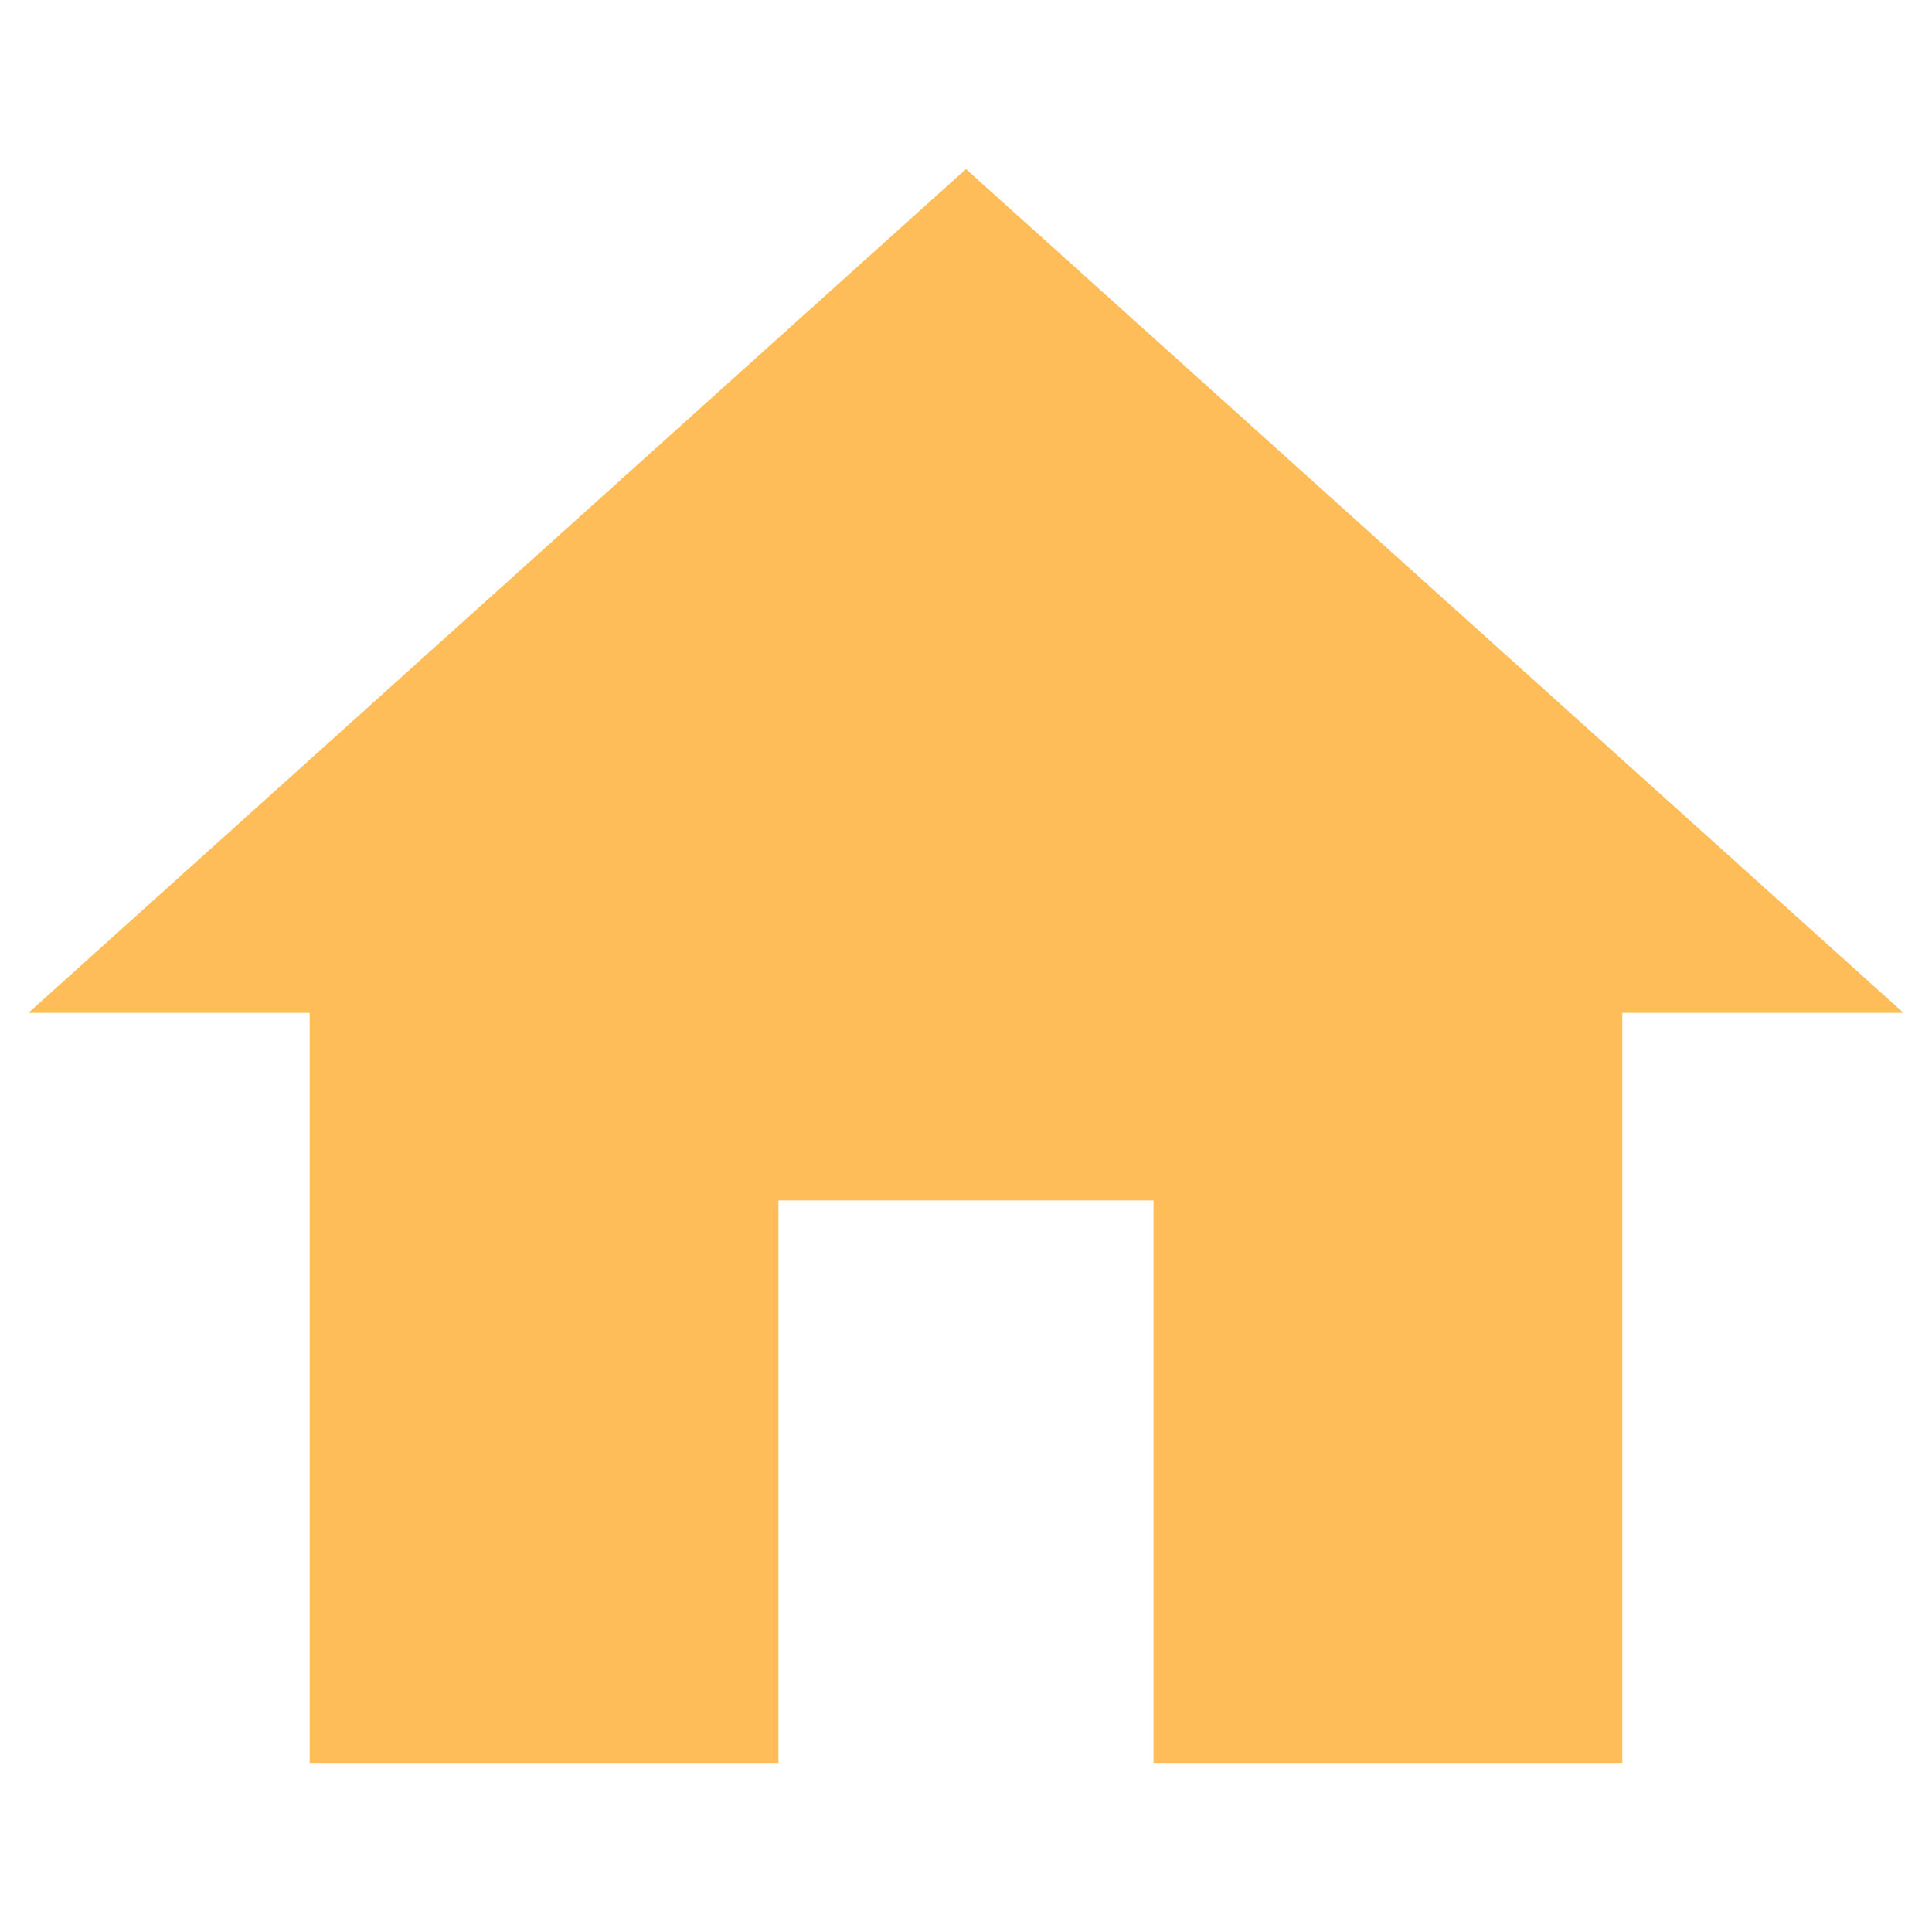
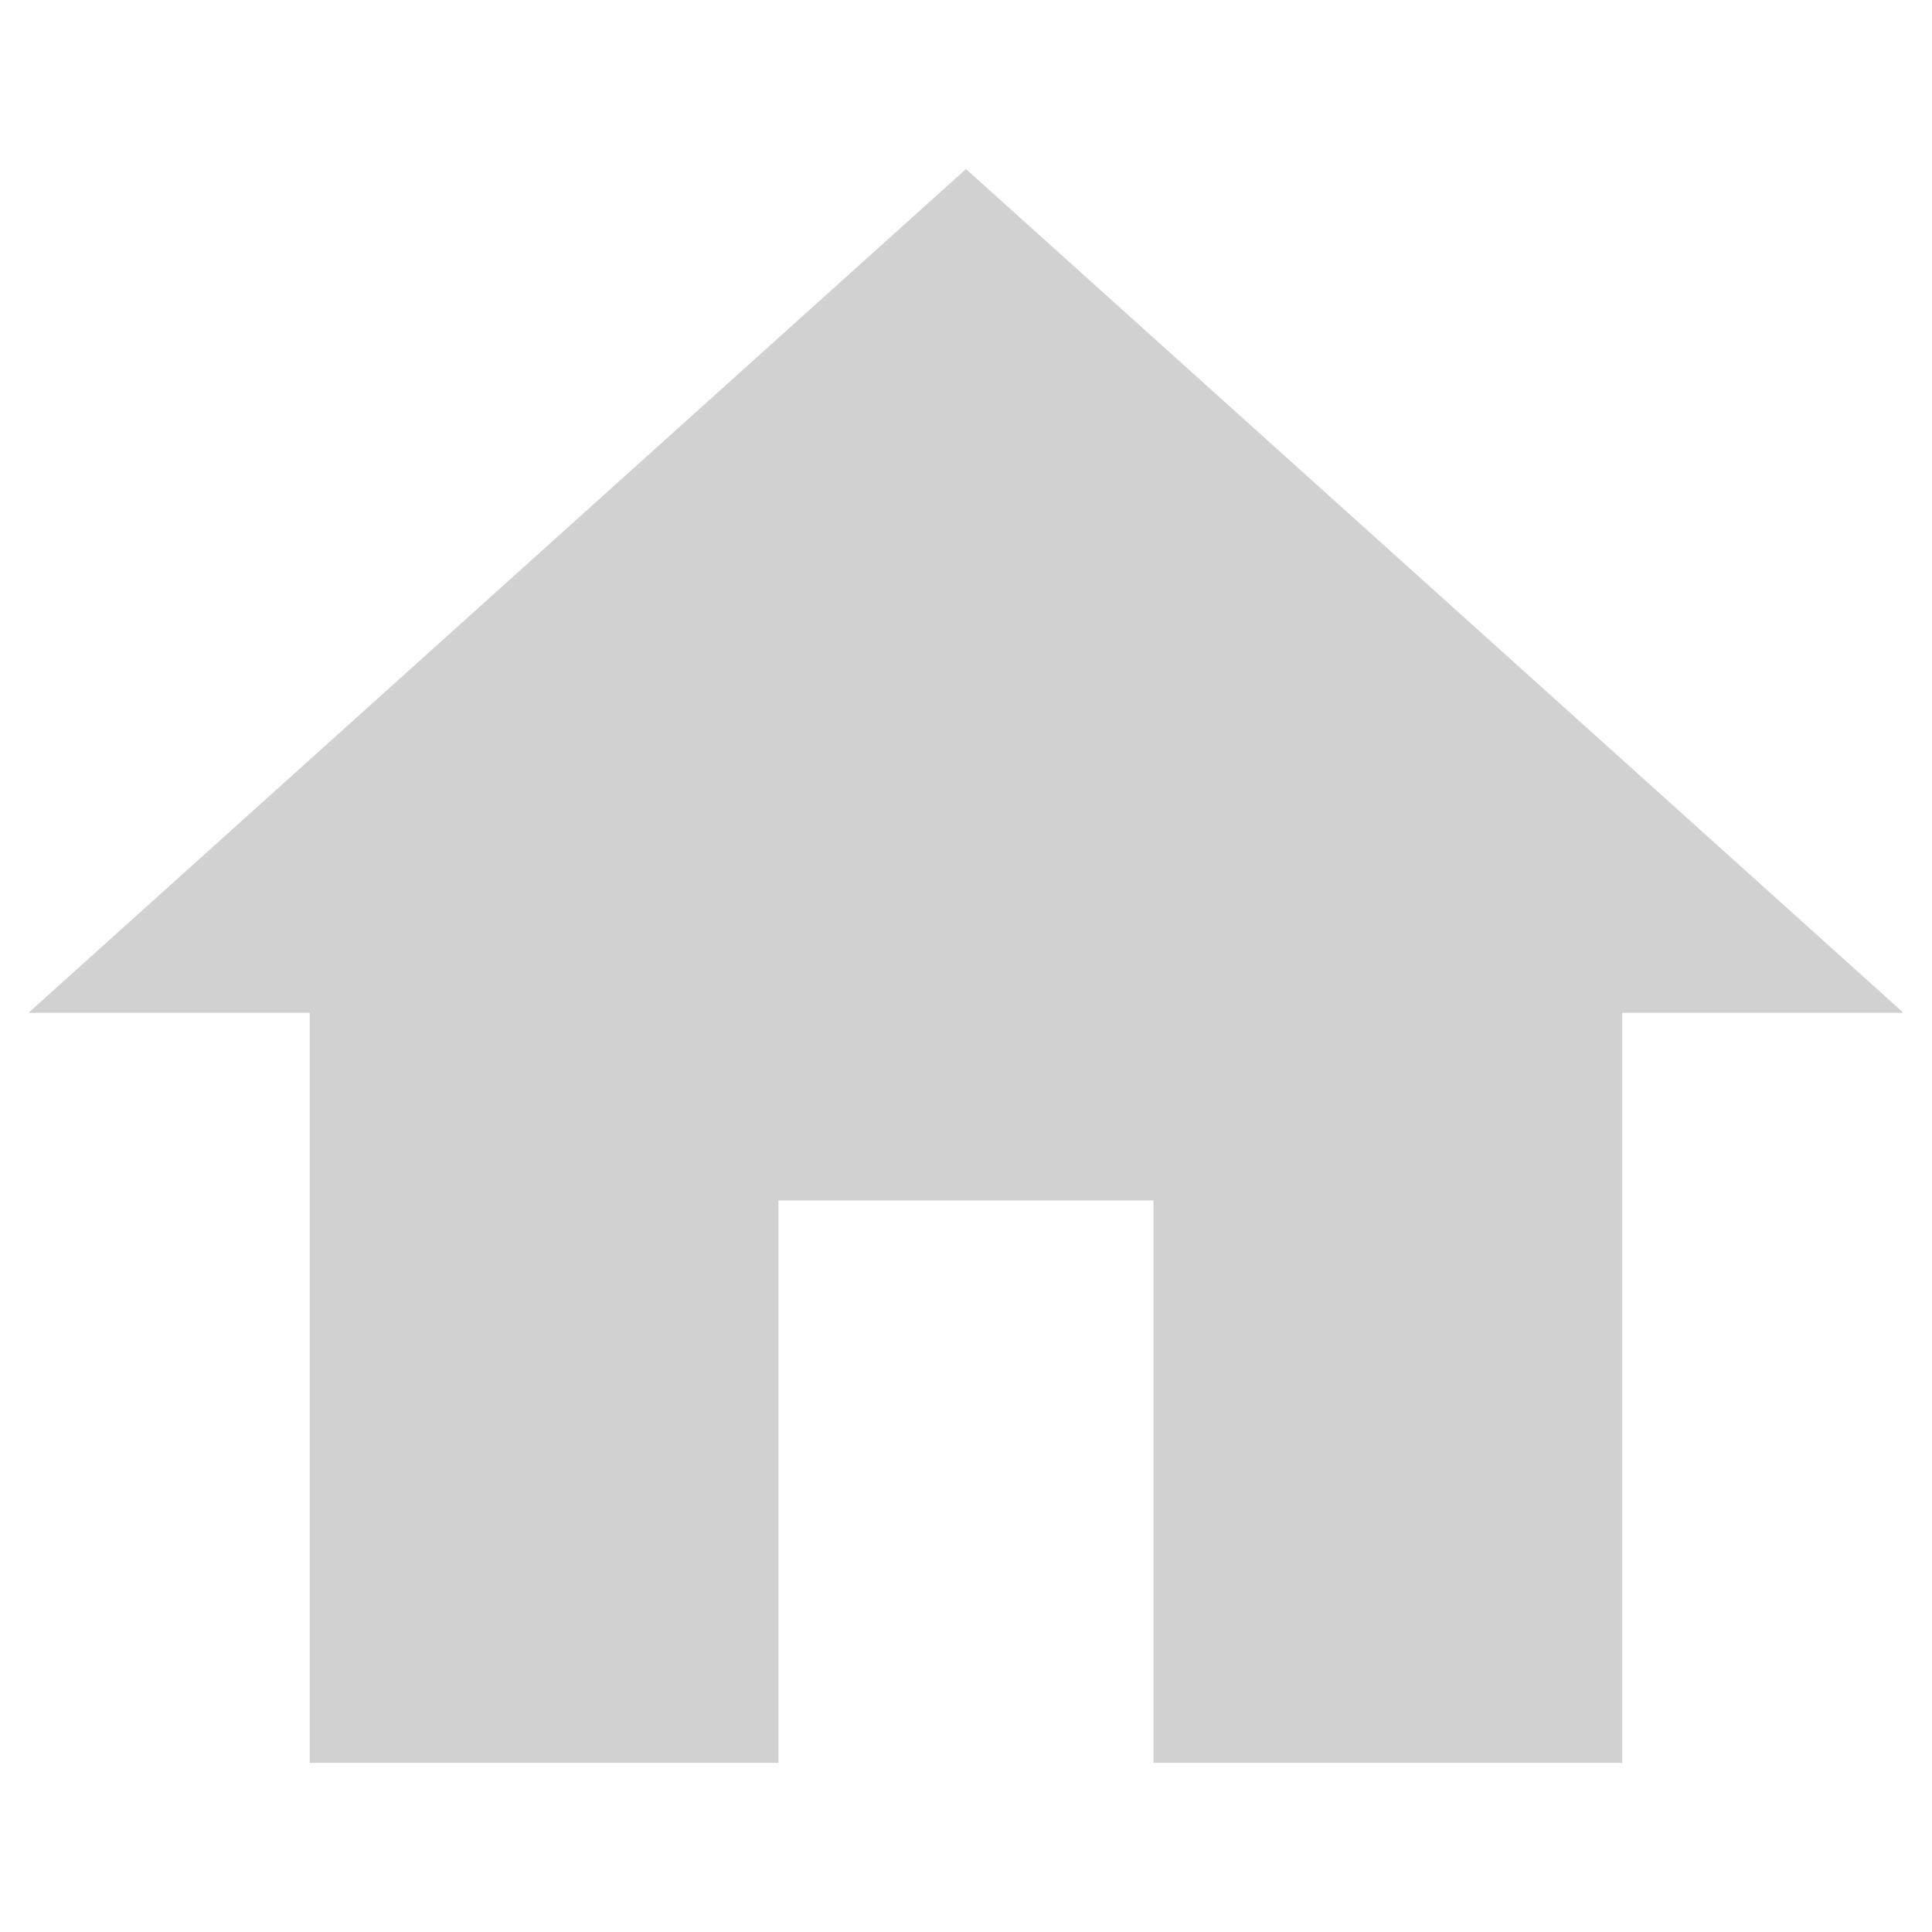
<svg xmlns="http://www.w3.org/2000/svg" width="500" zoomAndPan="magnify" viewBox="0 0 375 375" height="500" preserveAspectRatio="xMidYMid meet" version="1.0">
  <defs>
    <clipPath id="ac147303ad">
      <path d="M 5.516 32.812 L 369.266 32.812 L 369.266 342.562 L 5.516 342.562 Z M 5.516 32.812 " clip-rule="nonzero" />
    </clipPath>
  </defs>
  <g clip-path="url(#ac147303ad)">
-     <path fill="#ffbd59" d="M 151.098 342.184 L 151.098 232.996 L 223.891 232.996 L 223.891 342.184 L 314.883 342.184 L 314.883 196.598 L 369.477 196.598 L 187.496 32.816 L 5.516 196.598 L 60.109 196.598 L 60.109 342.184 Z M 151.098 342.184 " fill-opacity="1" fill-rule="nonzero" />
+     <path fill="#D1D1D1" d="M 151.098 342.184 L 151.098 232.996 L 223.891 232.996 L 223.891 342.184 L 314.883 342.184 L 314.883 196.598 L 369.477 196.598 L 187.496 32.816 L 5.516 196.598 L 60.109 196.598 L 60.109 342.184 Z M 151.098 342.184 " fill-opacity="1" fill-rule="nonzero" />
  </g>
</svg>
